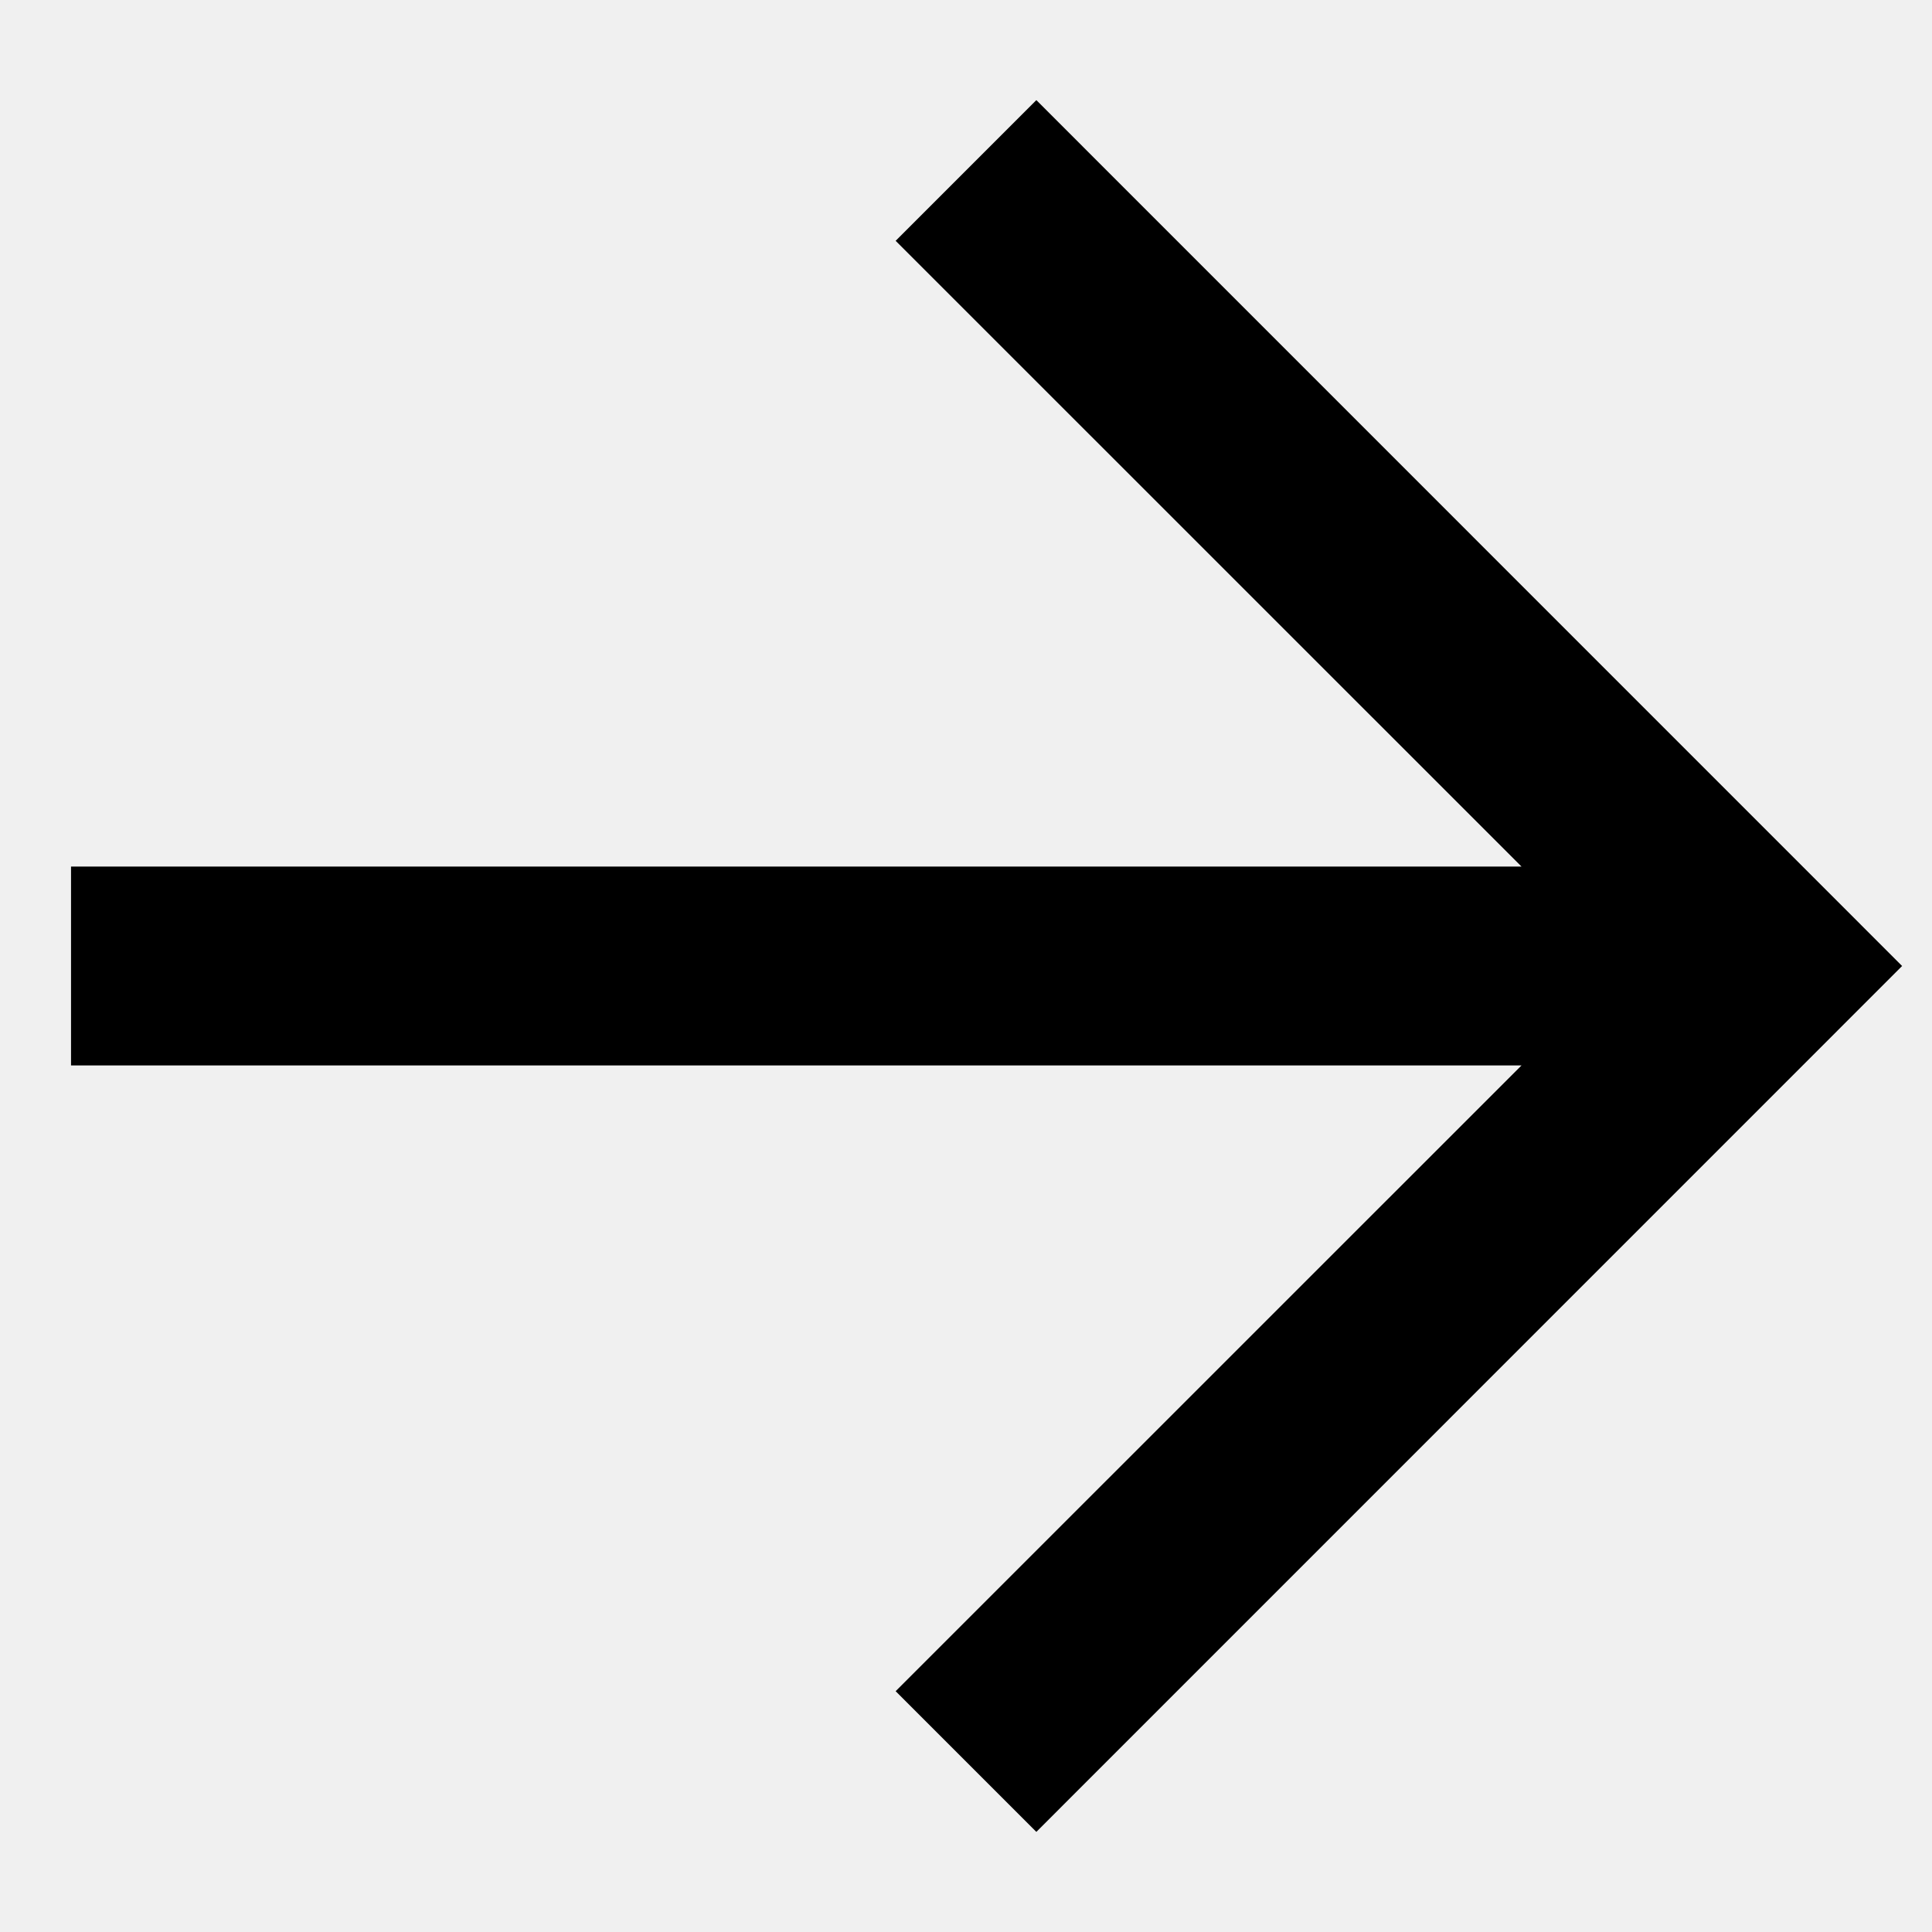
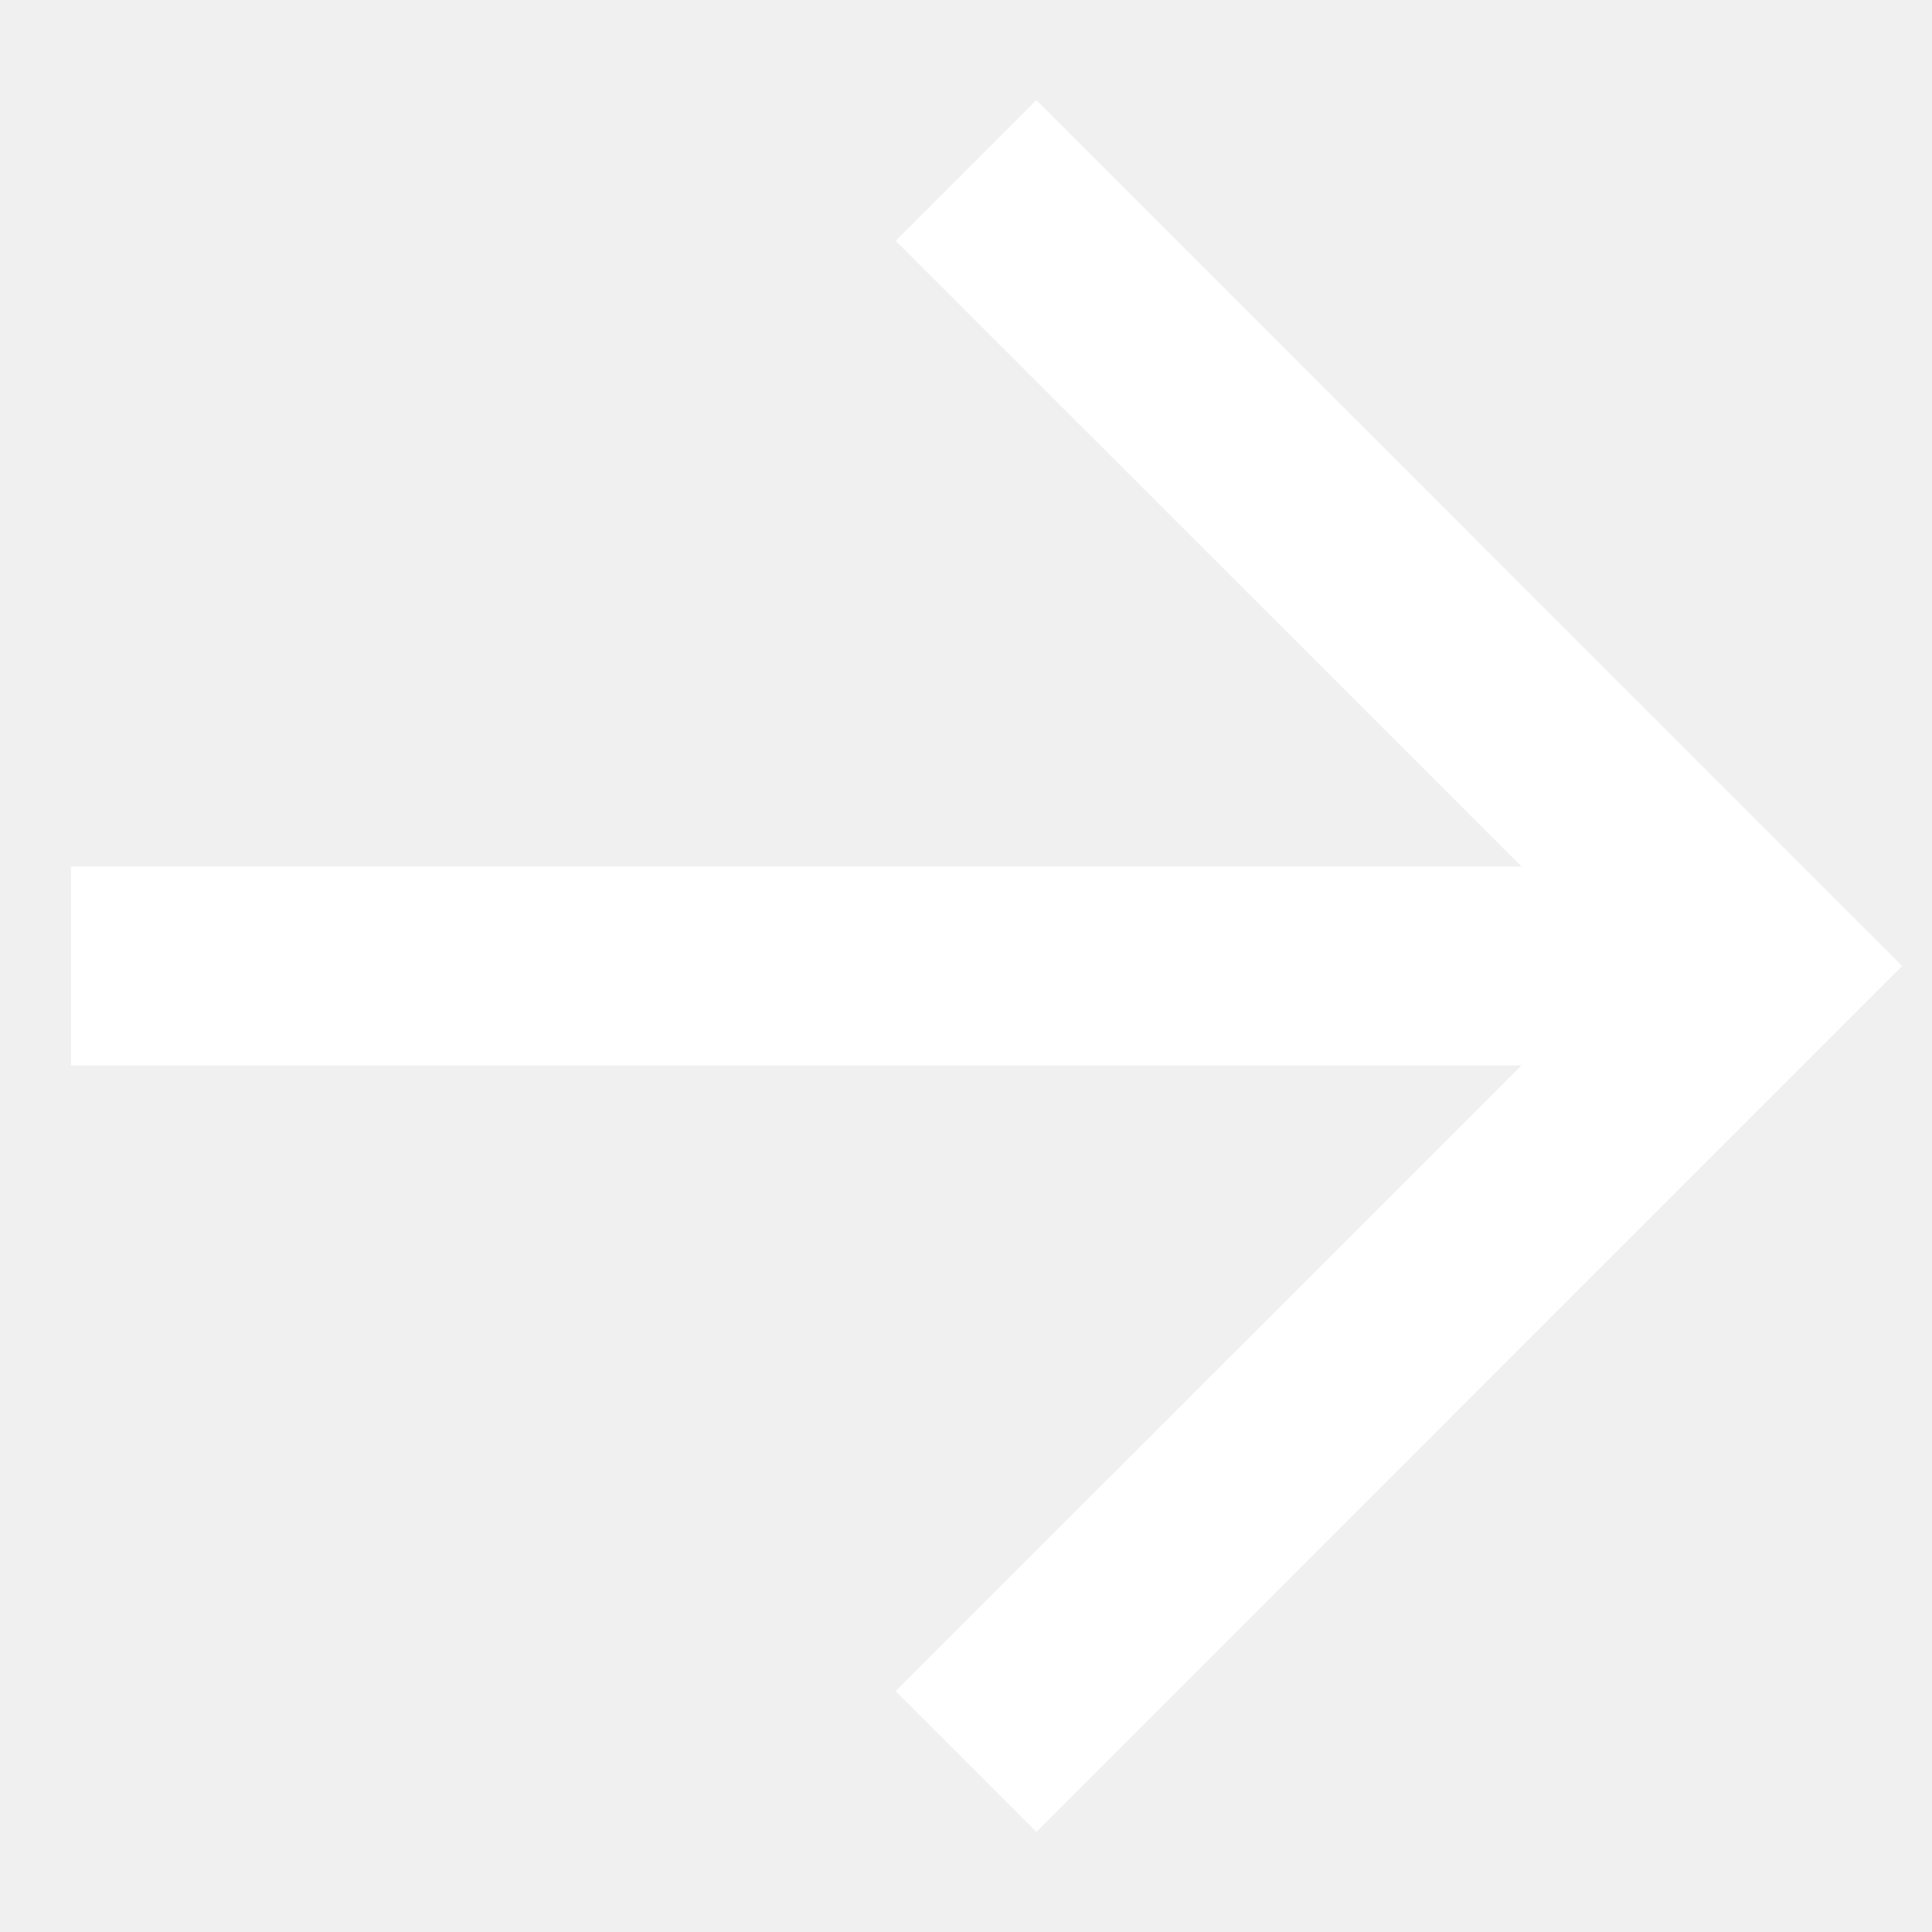
<svg xmlns="http://www.w3.org/2000/svg" width="17" height="17" viewBox="0 0 17 17" fill="none">
-   <path fill-rule="evenodd" clip-rule="evenodd" d="M13.388 9.375H0.625V7.625H13.388L7.881 2.119L9.119 0.881L16.737 8.5L9.119 16.119L7.881 14.881L13.388 9.375Z" fill="black" />
+   <path fill-rule="evenodd" clip-rule="evenodd" d="M13.388 9.375H0.625V7.625H13.388L7.881 2.119L9.119 0.881L16.737 8.5L9.119 16.119L7.881 14.881L13.388 9.375Z" fill="white" />
</svg>
